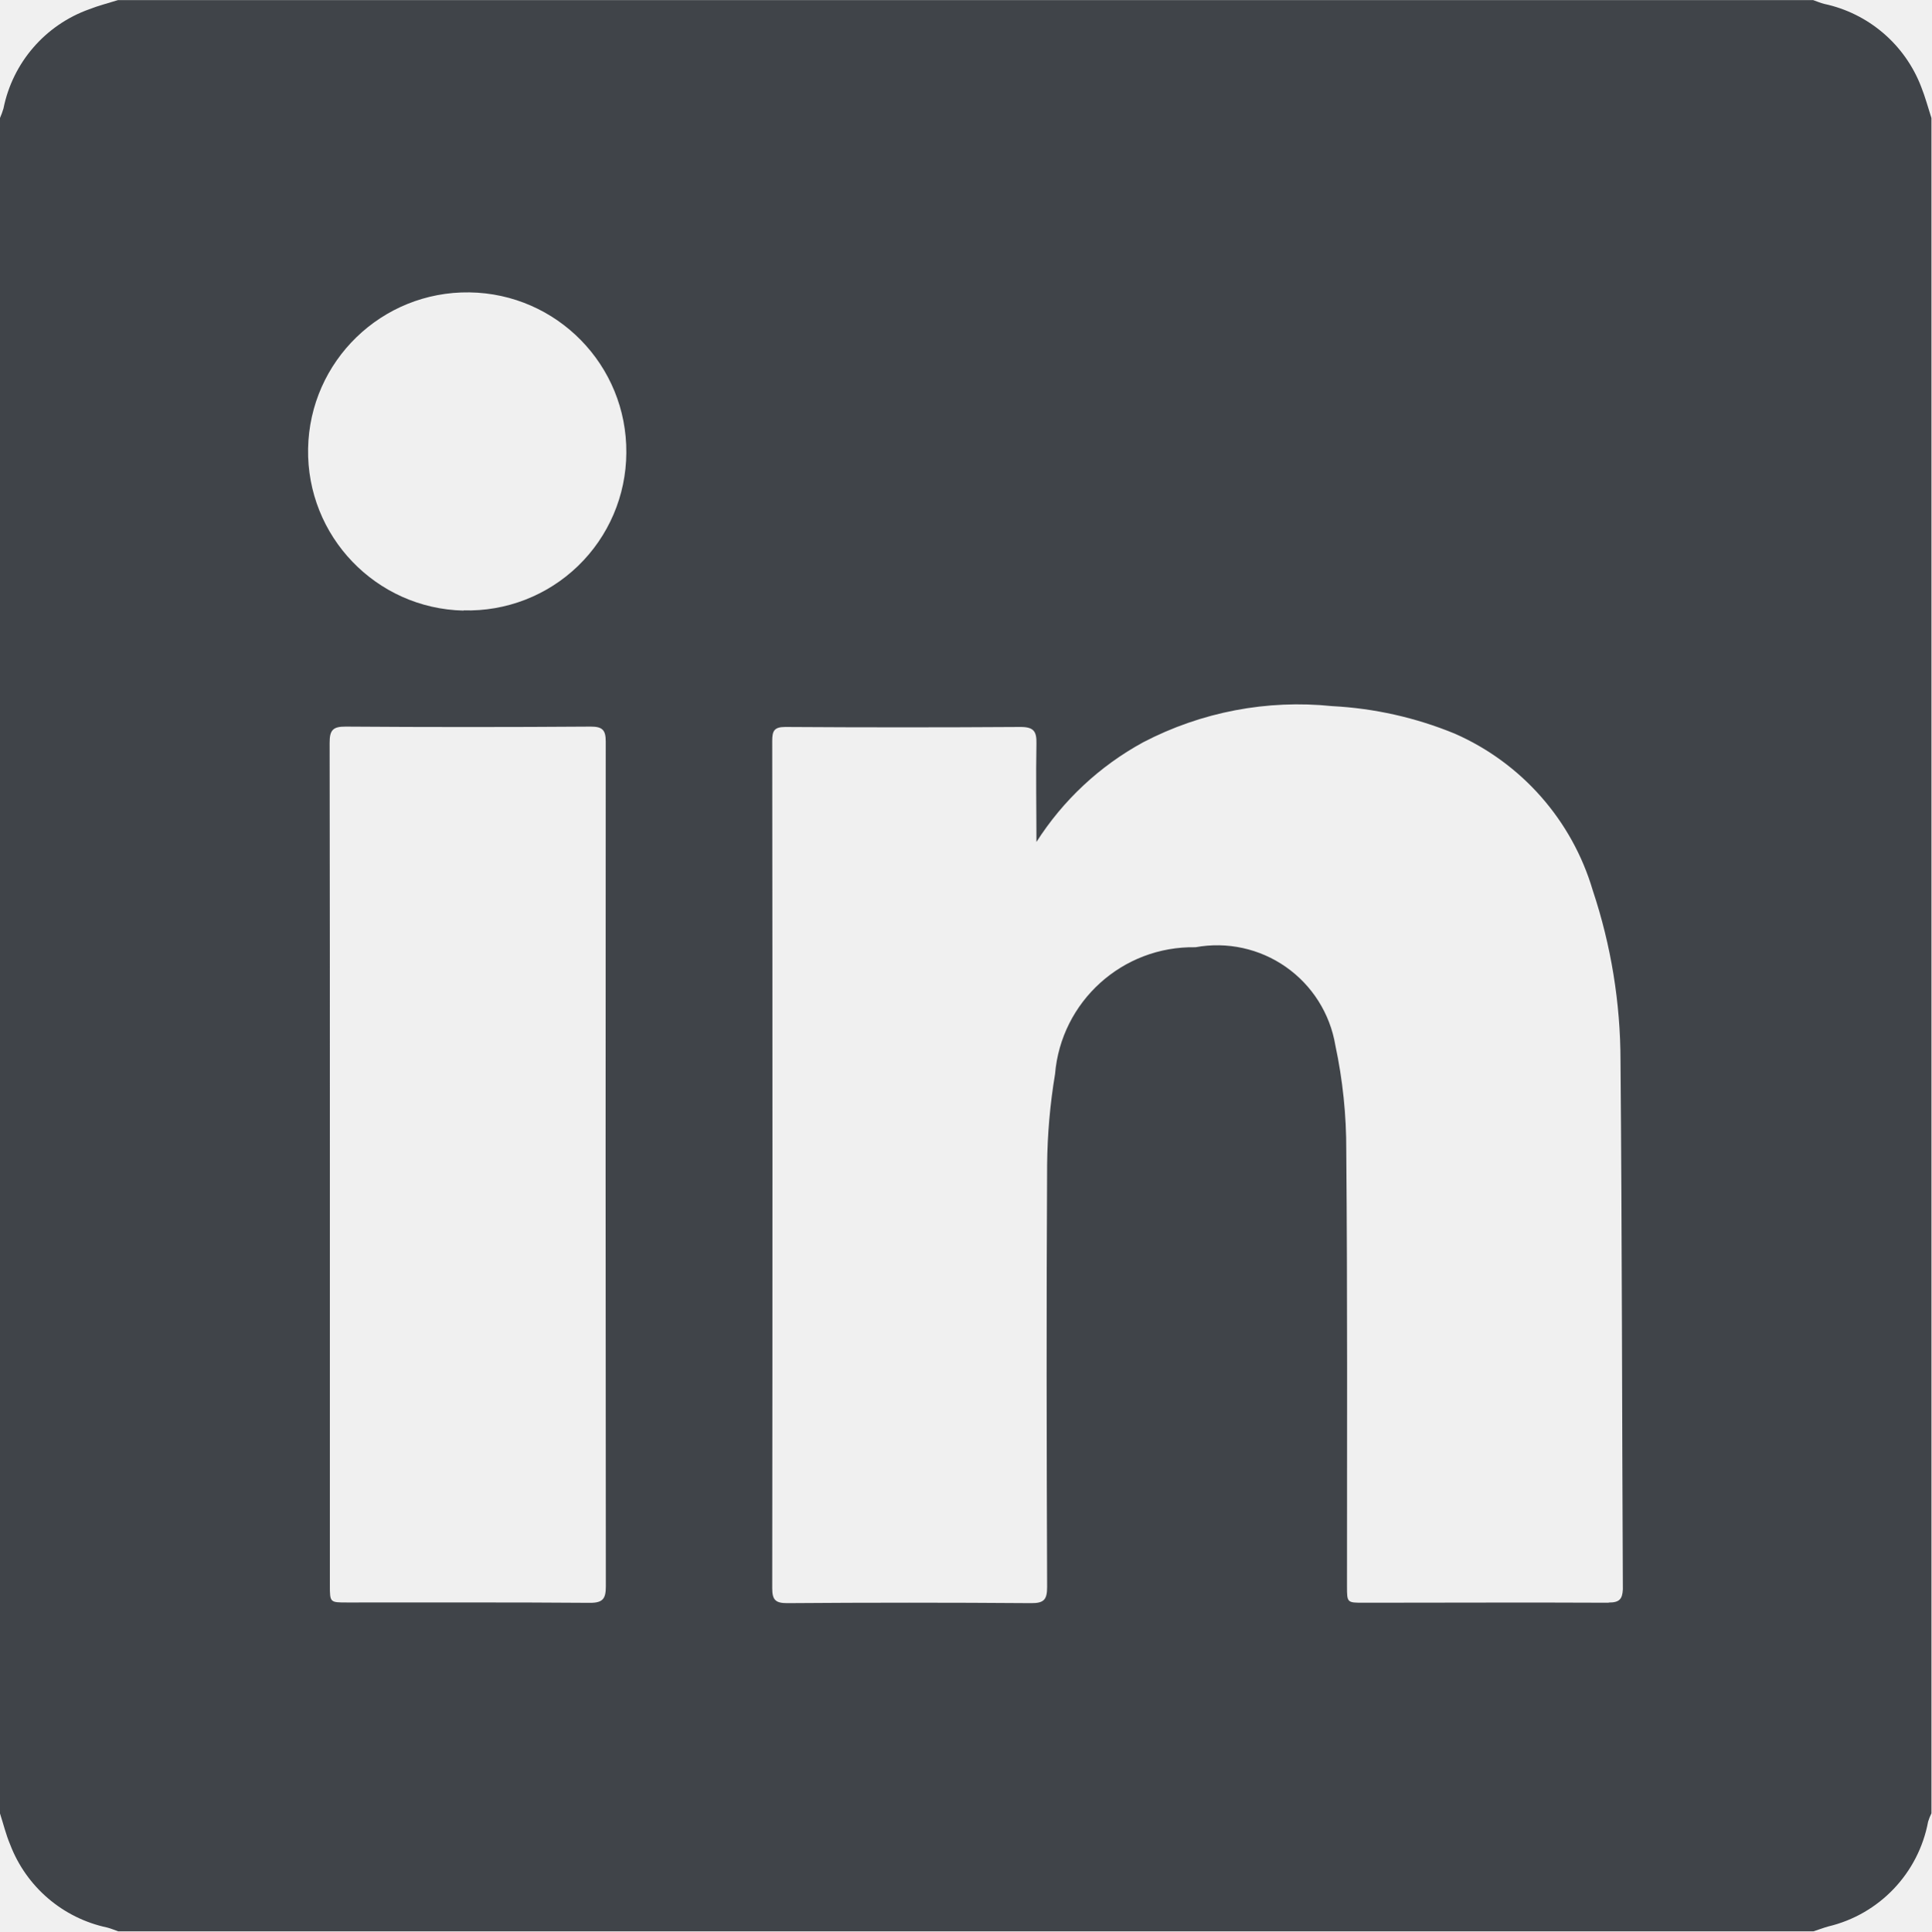
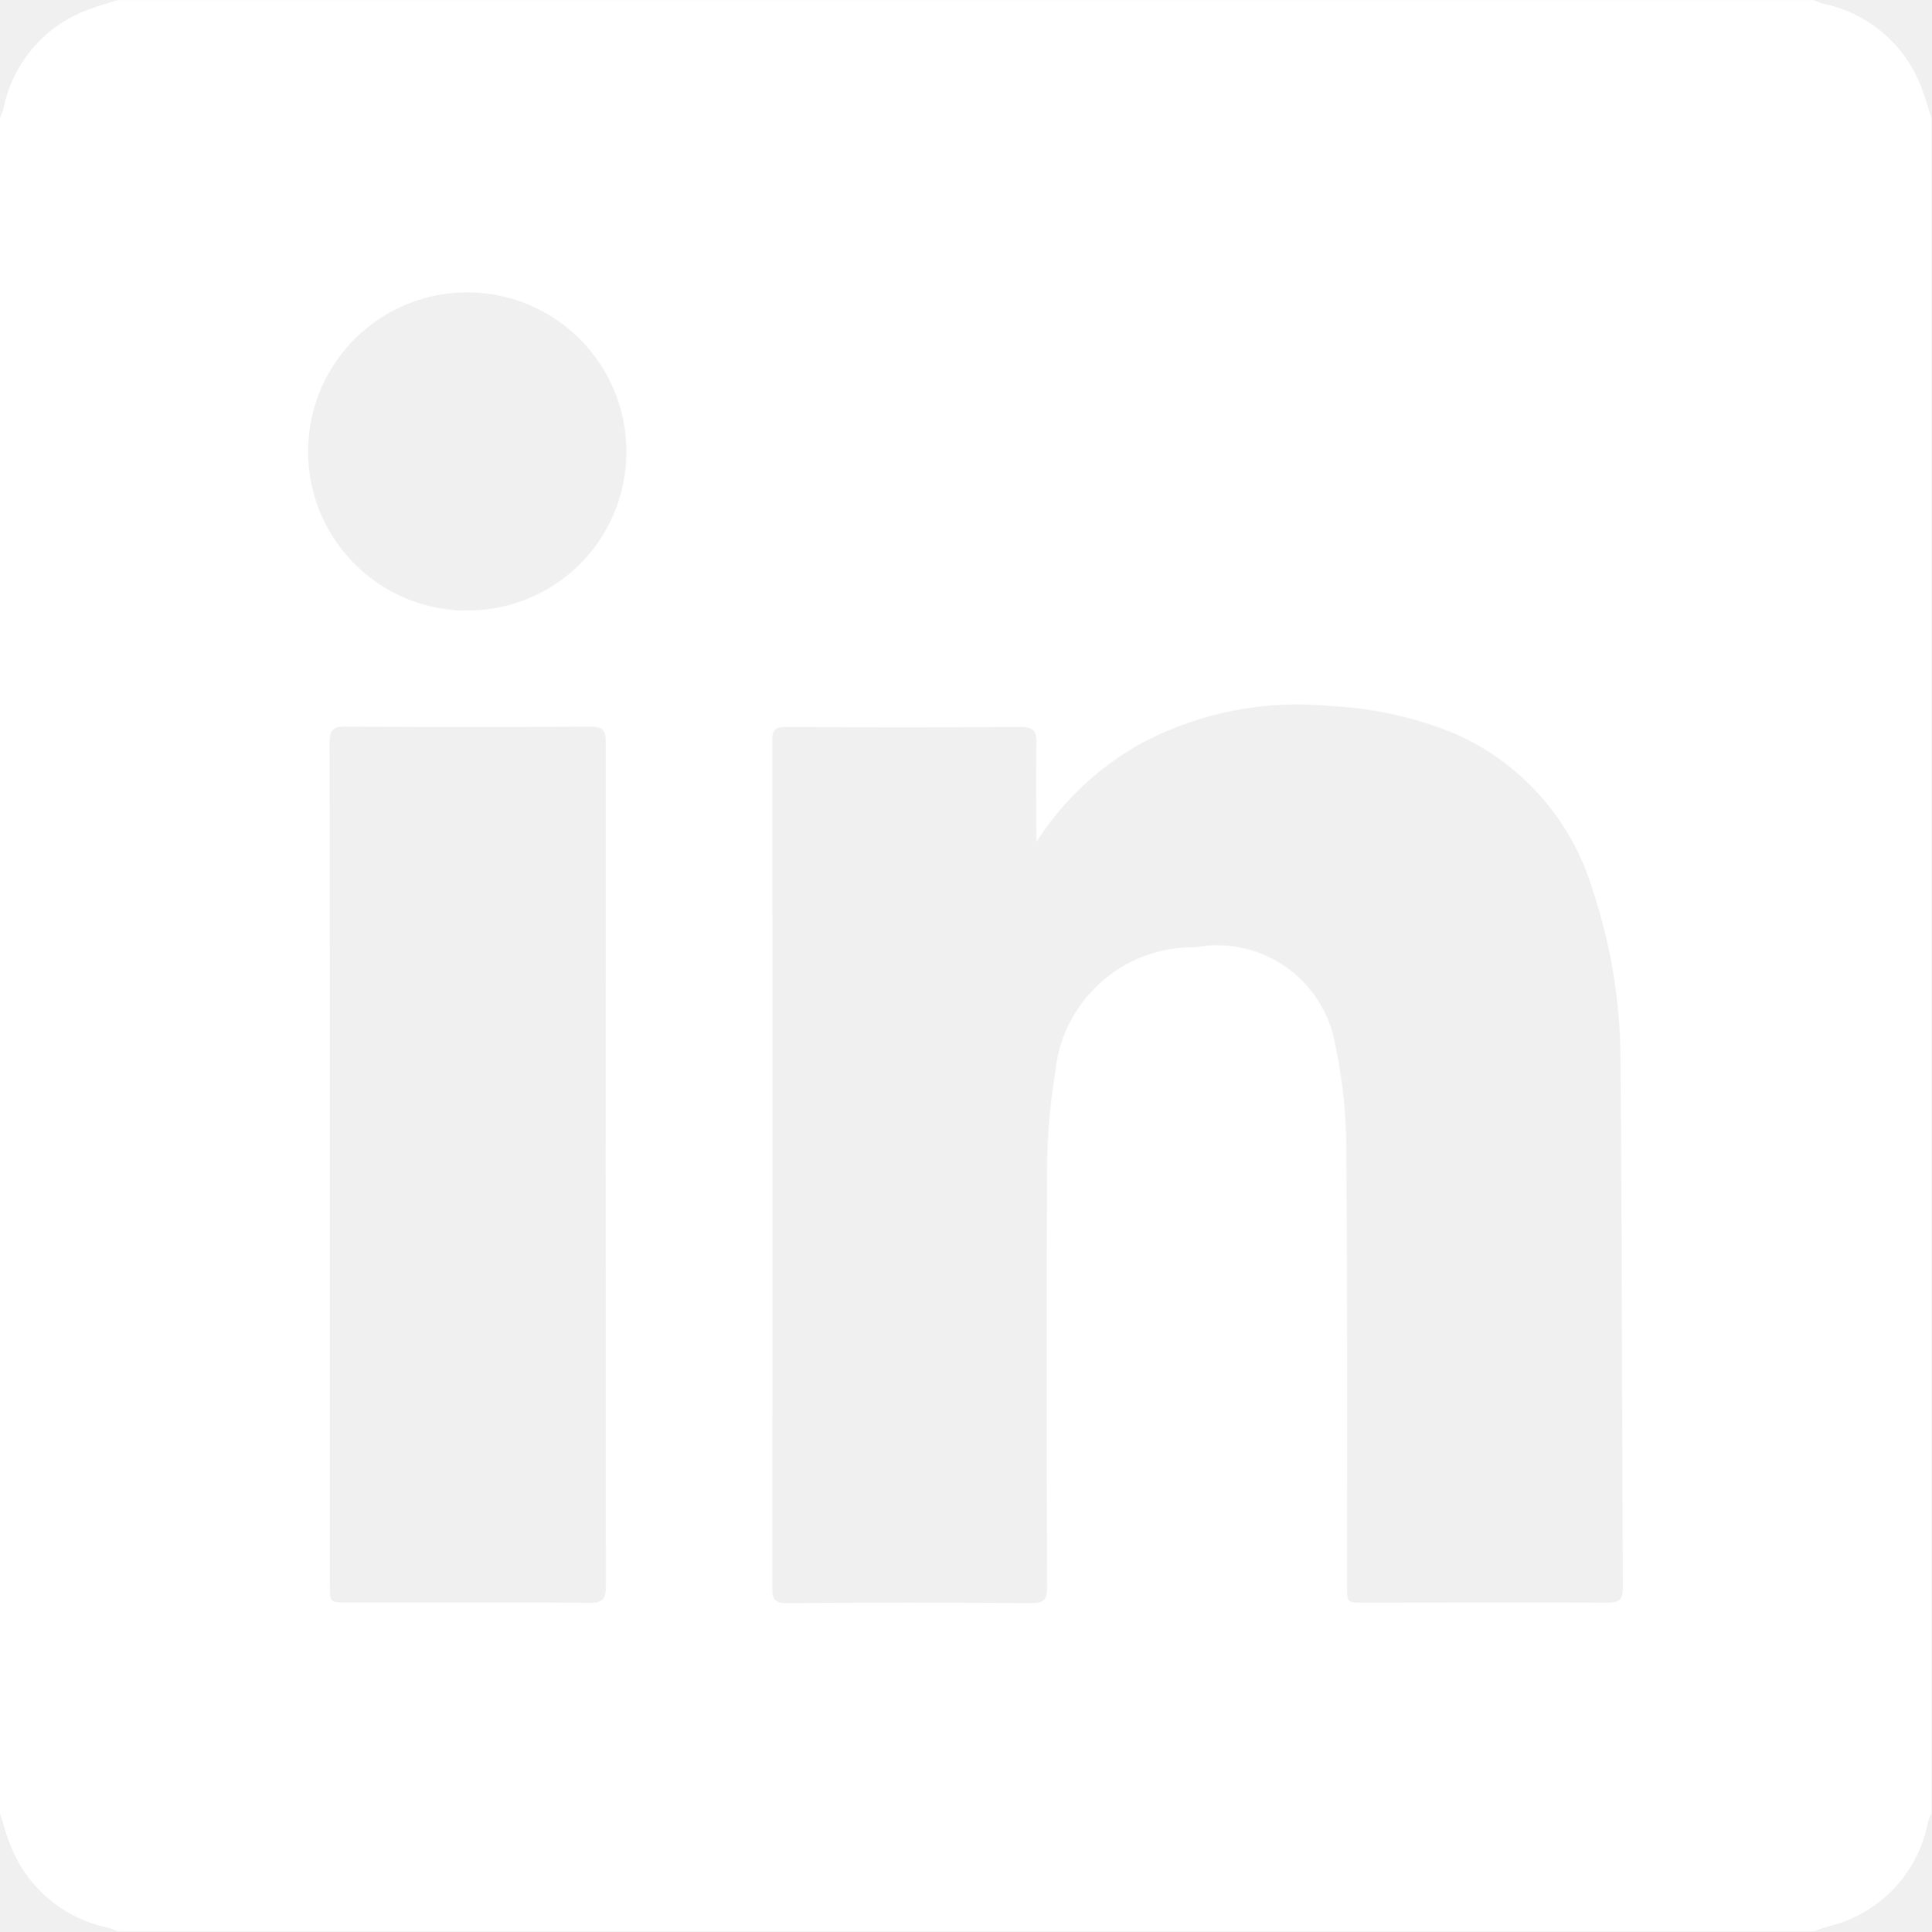
<svg xmlns="http://www.w3.org/2000/svg" width="37.803" height="37.803" viewBox="0 0 37.803 37.803">
-   <path d="M2027.607,4808.7a2.618,2.618,0,0,0-1.9-1.625c-.073-.018-.143-.049-.215-.074H1992.31c-.188.059-.38.107-.563.179a2.606,2.606,0,0,0-1.679,1.942,1.618,1.618,0,0,1-.069.189v33.183c.065.2.116.414.2.612a2.613,2.613,0,0,0,1.9,1.624c.073.019.143.049.215.074h33.183c.1-.031.192-.068.29-.095a2.6,2.6,0,0,0,1.955-2.052,1.1,1.1,0,0,1,.065-.163V4809.31C2027.739,4809.1,2027.687,4808.9,2027.607,4808.7Zm-25.748,29.351c0,.239-.055.324-.312.323-1.584-.013-3.169-.005-4.753-.007-.336,0-.337,0-.337-.338v-8.257c0-2.744,0-5.488-.005-8.232,0-.244.06-.32.313-.318q2.4.017,4.8,0c.227,0,.292.067.292.291Q2001.851,4829.78,2001.859,4838.049Zm-2.786-19.1a3.115,3.115,0,1,1,3.187-3.086A3.1,3.1,0,0,1,1999.073,4818.947Zm22.418,19.421c-1.6-.008-3.2,0-4.8,0-.322,0-.324,0-.324-.321,0-2.843.01-5.687-.014-8.529a9.7,9.7,0,0,0-.214-2.062,2.346,2.346,0,0,0-2.737-1.919,2.709,2.709,0,0,0-2.75,2.484,11.476,11.476,0,0,0-.155,1.776c-.015,2.754-.01,5.507,0,8.261,0,.244-.057.32-.311.318q-2.39-.018-4.779,0c-.224,0-.291-.062-.291-.289q.009-8.3,0-16.591c0-.192.037-.271.254-.271q2.3.015,4.607,0c.26,0,.316.088.311.324-.012.642,0,1.285,0,1.927a5.727,5.727,0,0,1,2.089-1.951,6.545,6.545,0,0,1,3.7-.708,7.3,7.3,0,0,1,2.4.539,4.85,4.85,0,0,1,2.7,3.065,10.573,10.573,0,0,1,.544,3.345c.03,3.447.029,6.894.046,10.342C2021.757,4838.3,2021.7,4838.369,2021.491,4838.368Z" transform="translate(-1990 -4806.999)" fill="#404449" />
+   <path fill="#fff" d="M2027.607,4808.7a2.618,2.618,0,0,0-1.9-1.625c-.073-.018-.143-.049-.215-.074H1992.31c-.188.059-.38.107-.563.179a2.606,2.606,0,0,0-1.679,1.942,1.618,1.618,0,0,1-.069.189v33.183c.065.2.116.414.2.612a2.613,2.613,0,0,0,1.9,1.624c.073.019.143.049.215.074h33.183c.1-.031.192-.068.29-.095a2.6,2.6,0,0,0,1.955-2.052,1.1,1.1,0,0,1,.065-.163V4809.31C2027.739,4809.1,2027.687,4808.9,2027.607,4808.7Zm-25.748,29.351c0,.239-.055.324-.312.323-1.584-.013-3.169-.005-4.753-.007-.336,0-.337,0-.337-.338v-8.257c0-2.744,0-5.488-.005-8.232,0-.244.06-.32.313-.318q2.4.017,4.8,0c.227,0,.292.067.292.291Q2001.851,4829.78,2001.859,4838.049Zm-2.786-19.1a3.115,3.115,0,1,1,3.187-3.086A3.1,3.1,0,0,1,1999.073,4818.947Zm22.418,19.421c-1.6-.008-3.2,0-4.8,0-.322,0-.324,0-.324-.321,0-2.843.01-5.687-.014-8.529a9.7,9.7,0,0,0-.214-2.062,2.346,2.346,0,0,0-2.737-1.919,2.709,2.709,0,0,0-2.75,2.484,11.476,11.476,0,0,0-.155,1.776c-.015,2.754-.01,5.507,0,8.261,0,.244-.057.32-.311.318q-2.39-.018-4.779,0c-.224,0-.291-.062-.291-.289q.009-8.3,0-16.591c0-.192.037-.271.254-.271q2.3.015,4.607,0c.26,0,.316.088.311.324-.012.642,0,1.285,0,1.927a5.727,5.727,0,0,1,2.089-1.951,6.545,6.545,0,0,1,3.7-.708,7.3,7.3,0,0,1,2.4.539,4.85,4.85,0,0,1,2.7,3.065,10.573,10.573,0,0,1,.544,3.345c.03,3.447.029,6.894.046,10.342C2021.757,4838.3,2021.7,4838.369,2021.491,4838.368Z" transform="translate(-1990 -4806.999)" />
</svg>
